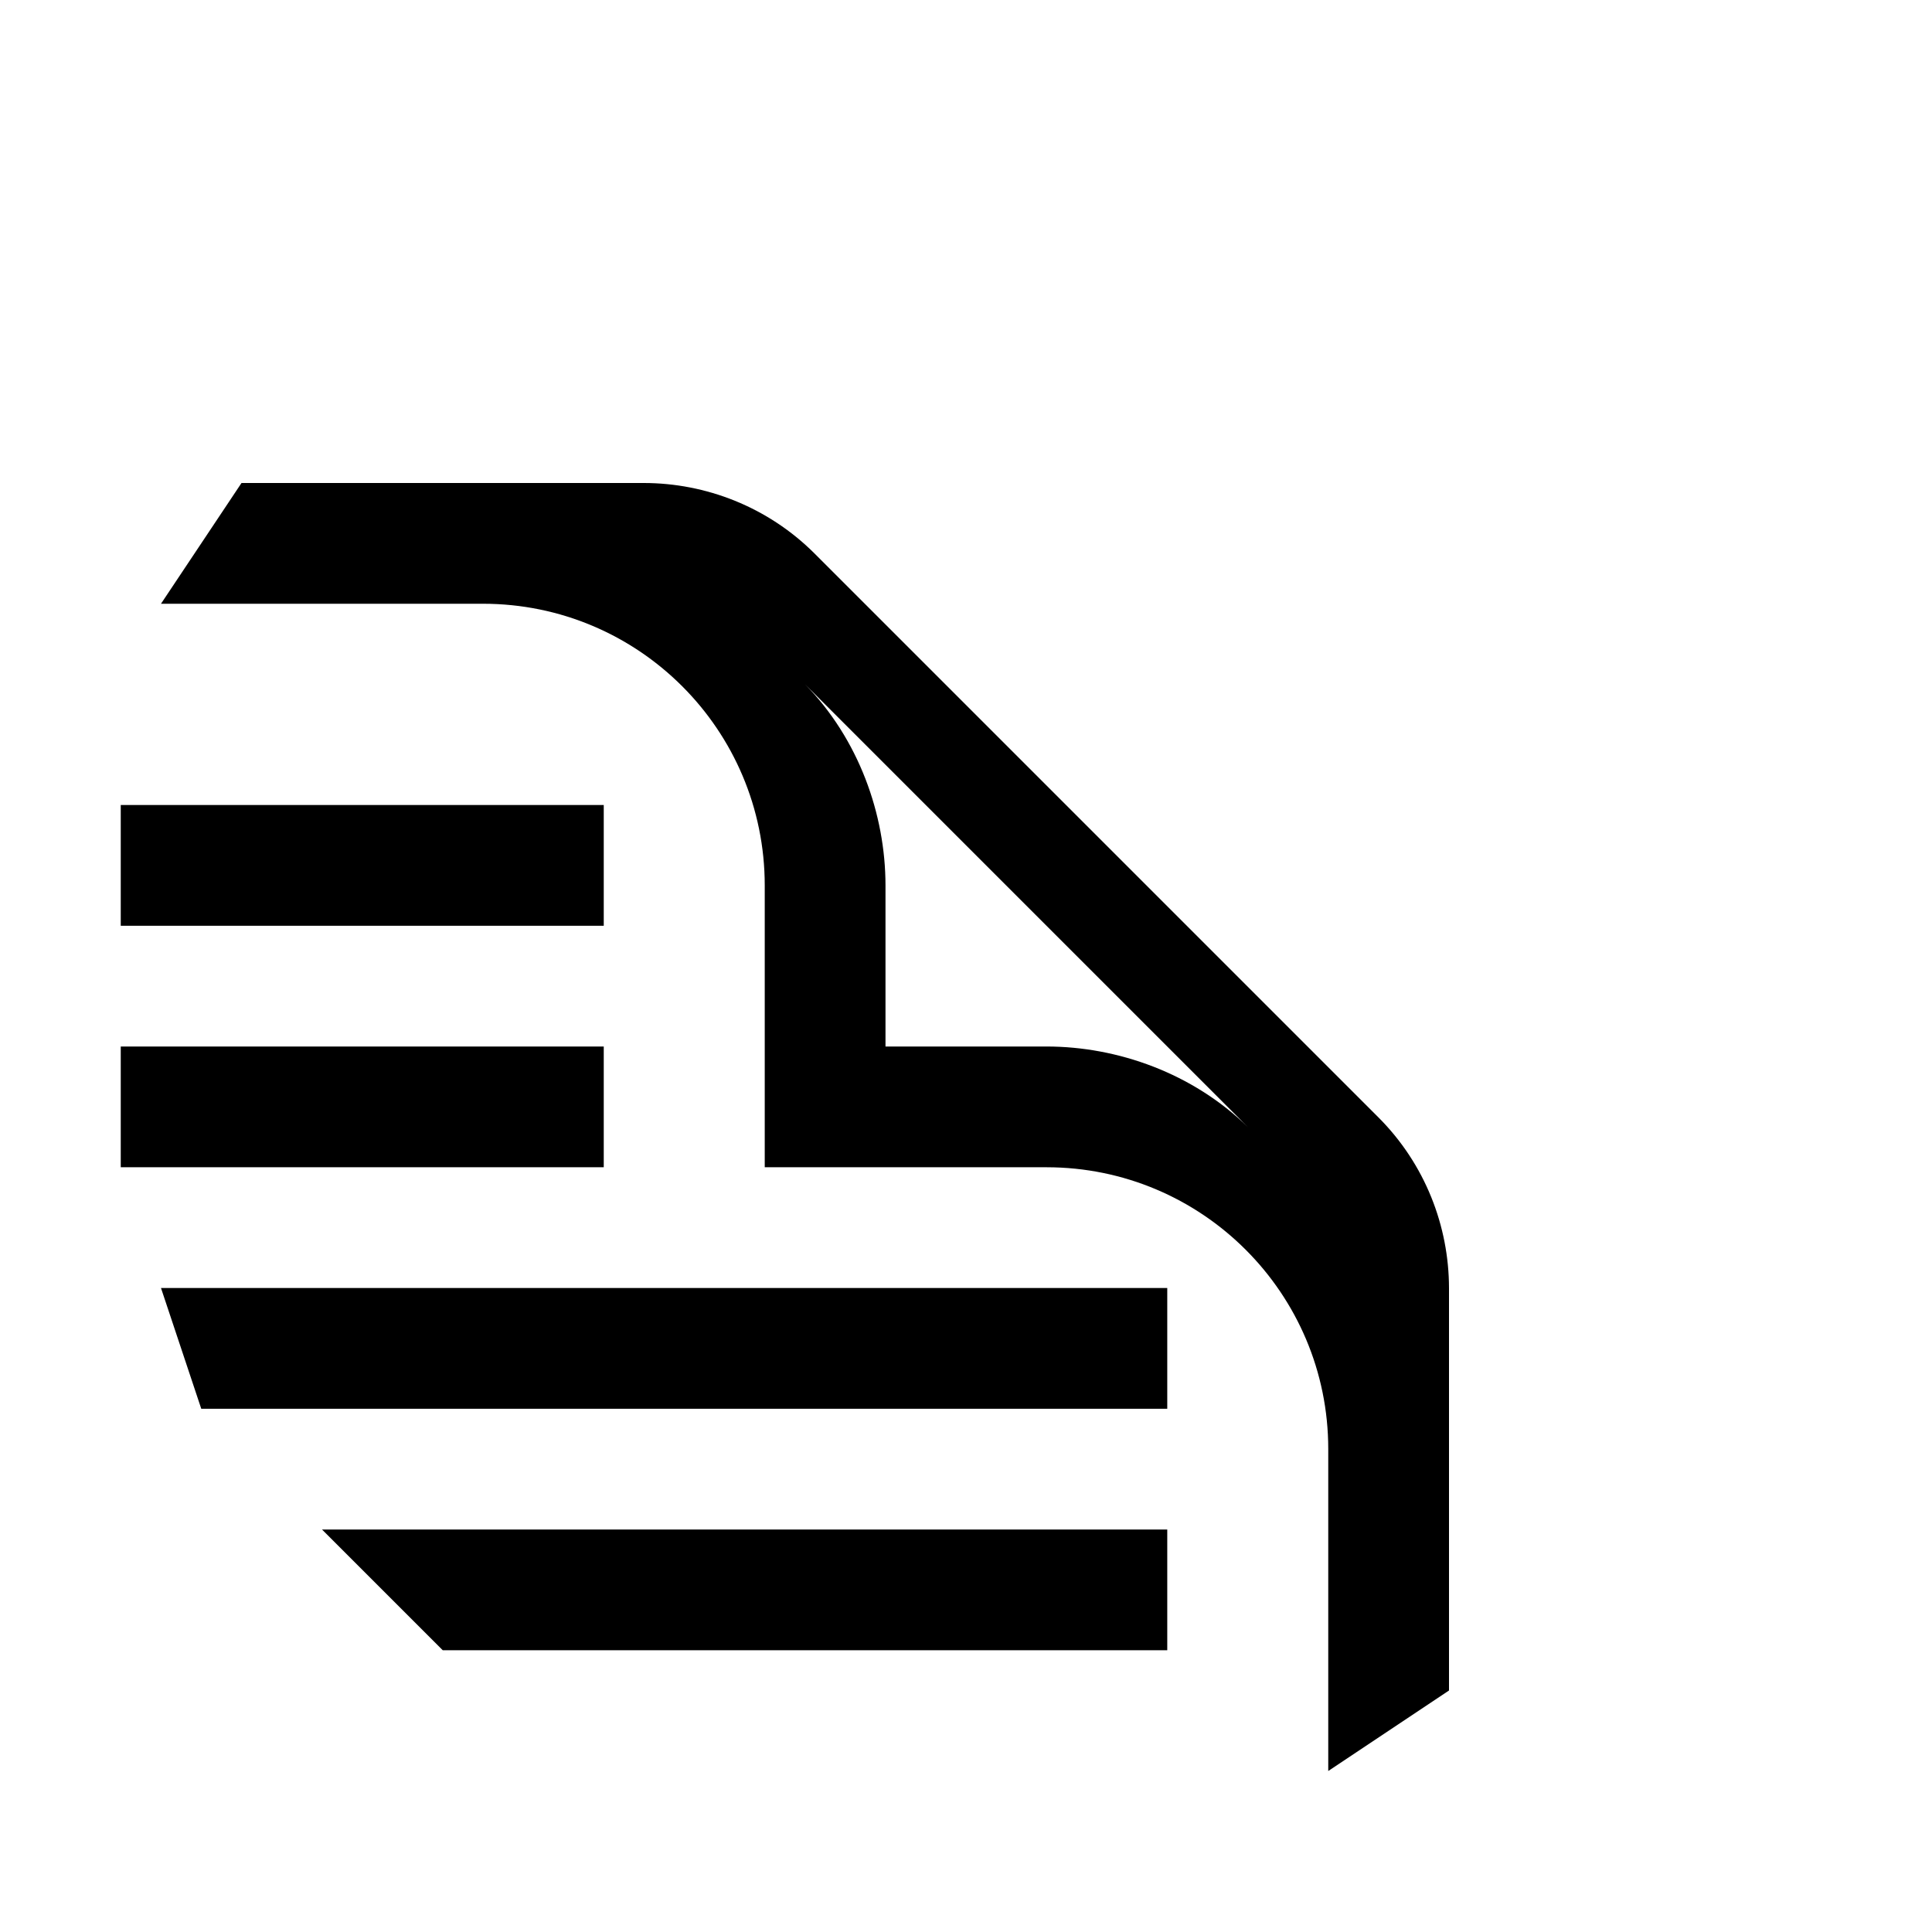
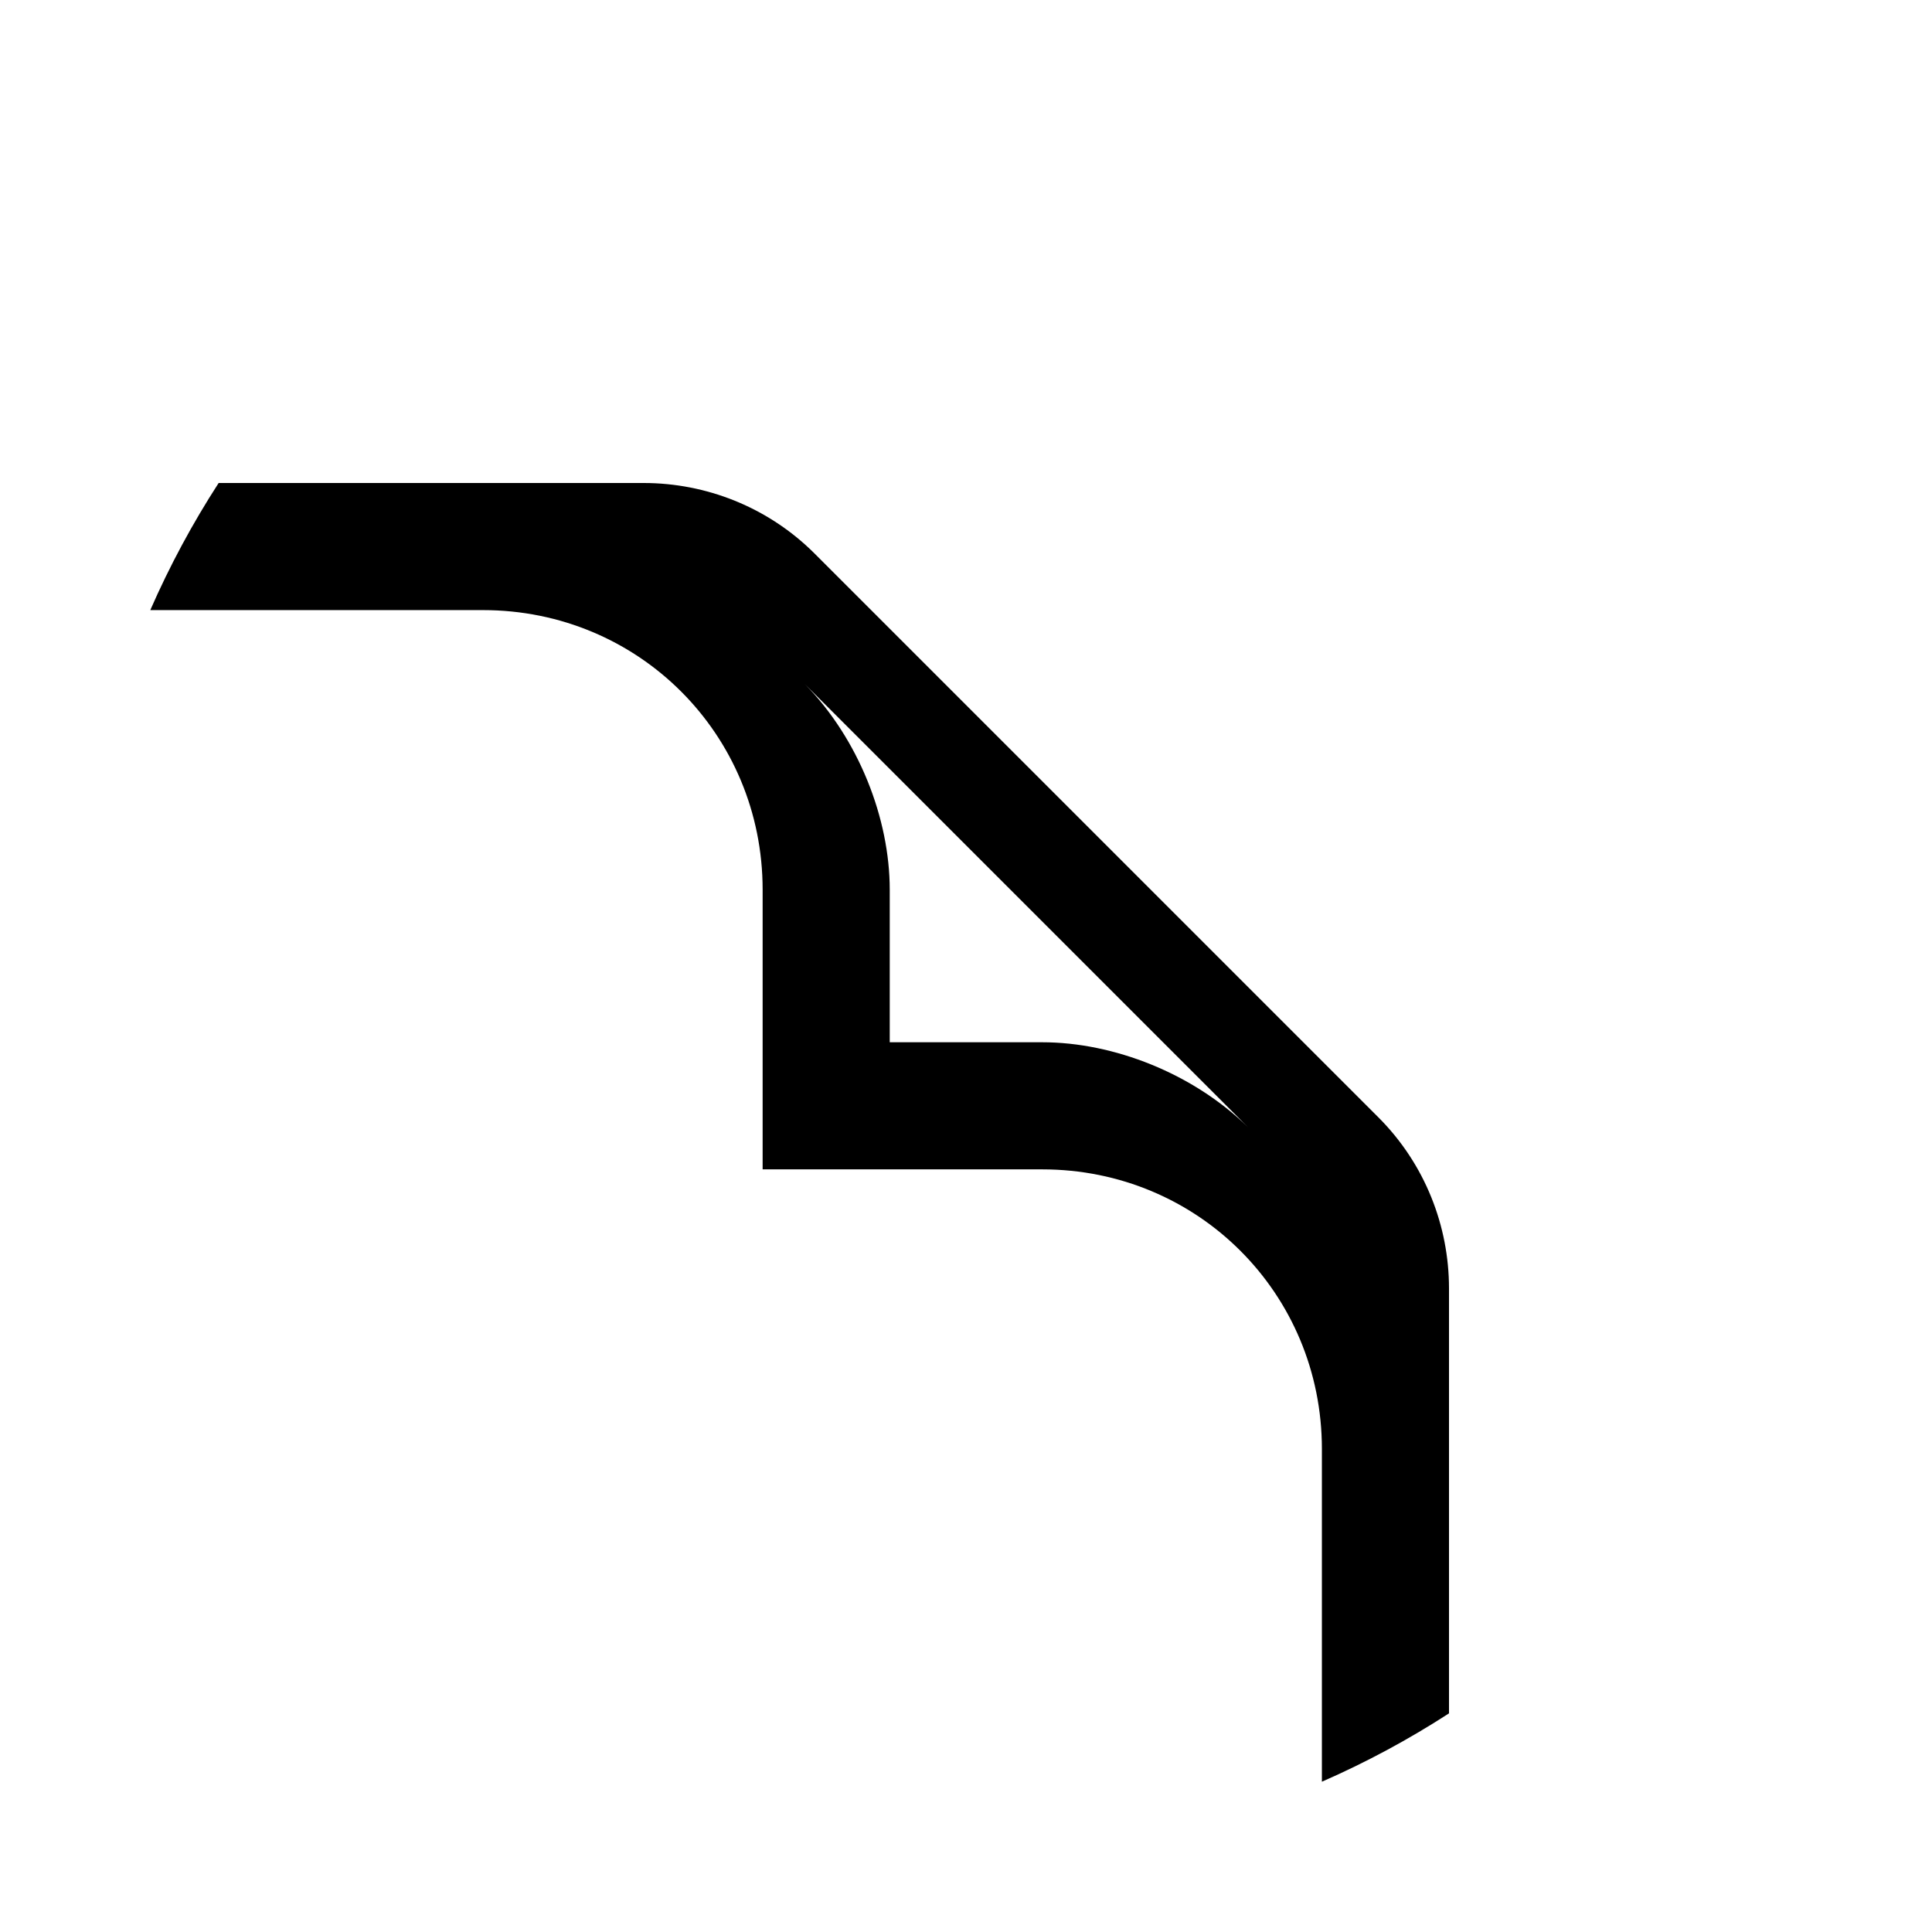
<svg xmlns="http://www.w3.org/2000/svg" version="1.1" baseProfile="full" width="76" height="76" viewBox="0 0 76.00 76.00" enable-background="new 0 0 76.00 76.00" xml:space="preserve">
-   <path fill="#000000" fill-opacity="1" stroke-width="0.2" stroke-linejoin="round" d="M 19,23.75L 6.333,23.75L 9.5,19L 25.333,19C 27.759,19.004 30.2,19.931 32.051,21.782L 54.218,43.949C 56.069,45.8 56.996,48.241 57,50.667L 57,66.5L 52.25,69.667L 52.25,57C 52.25,50.879 47.288,45.917 41.167,45.917L 30.083,45.917L 30.083,34.833C 30.083,28.712 25.121,23.75 19,23.75 Z M 31.667,26.917C 33.778,29.07 34.833,32.032 34.833,34.833L 34.833,41.167L 41.167,41.167C 43.968,41.167 46.93,42.222 49.083,44.333L 31.667,26.917 Z M 23.75,31.667L 23.75,36.417L 4.75,36.417L 4.75,31.667L 23.75,31.667 Z M 23.75,41.167L 23.75,45.917L 4.75,45.917L 4.75,41.167L 23.75,41.167 Z M 45.917,50.667L 45.917,55.417L 7.917,55.417L 6.333,50.667L 45.917,50.667 Z M 45.917,60.167L 45.917,64.917L 17.417,64.917L 12.667,60.167L 45.917,60.167 Z " />
+   <path fill="#000000" fill-opacity="1" stroke-width="0.2" stroke-linejoin="round" d="M 19,24C 25.121,24 30,28.879 30,35L 30,46L 41,46C 47.121,46 52,50.879 52,57L 52,70.088C 53.745,69.325 55.417,68.424 57,67.399L 57,50.667C 56.996,48.241 56.069,45.8 54.218,43.949L 32.051,21.782C 30.2,19.931 27.759,19.004 25.333,19L 8.601,19C 7.576,20.583 6.675,22.255 5.912,24L 19,24 Z M 31.667,26.917L 49.083,44.333C 46.93,42.222 43.801,41 41,41L 35,41L 35,35C 35,32.199 33.778,29.07 31.667,26.917 Z " />
</svg>
